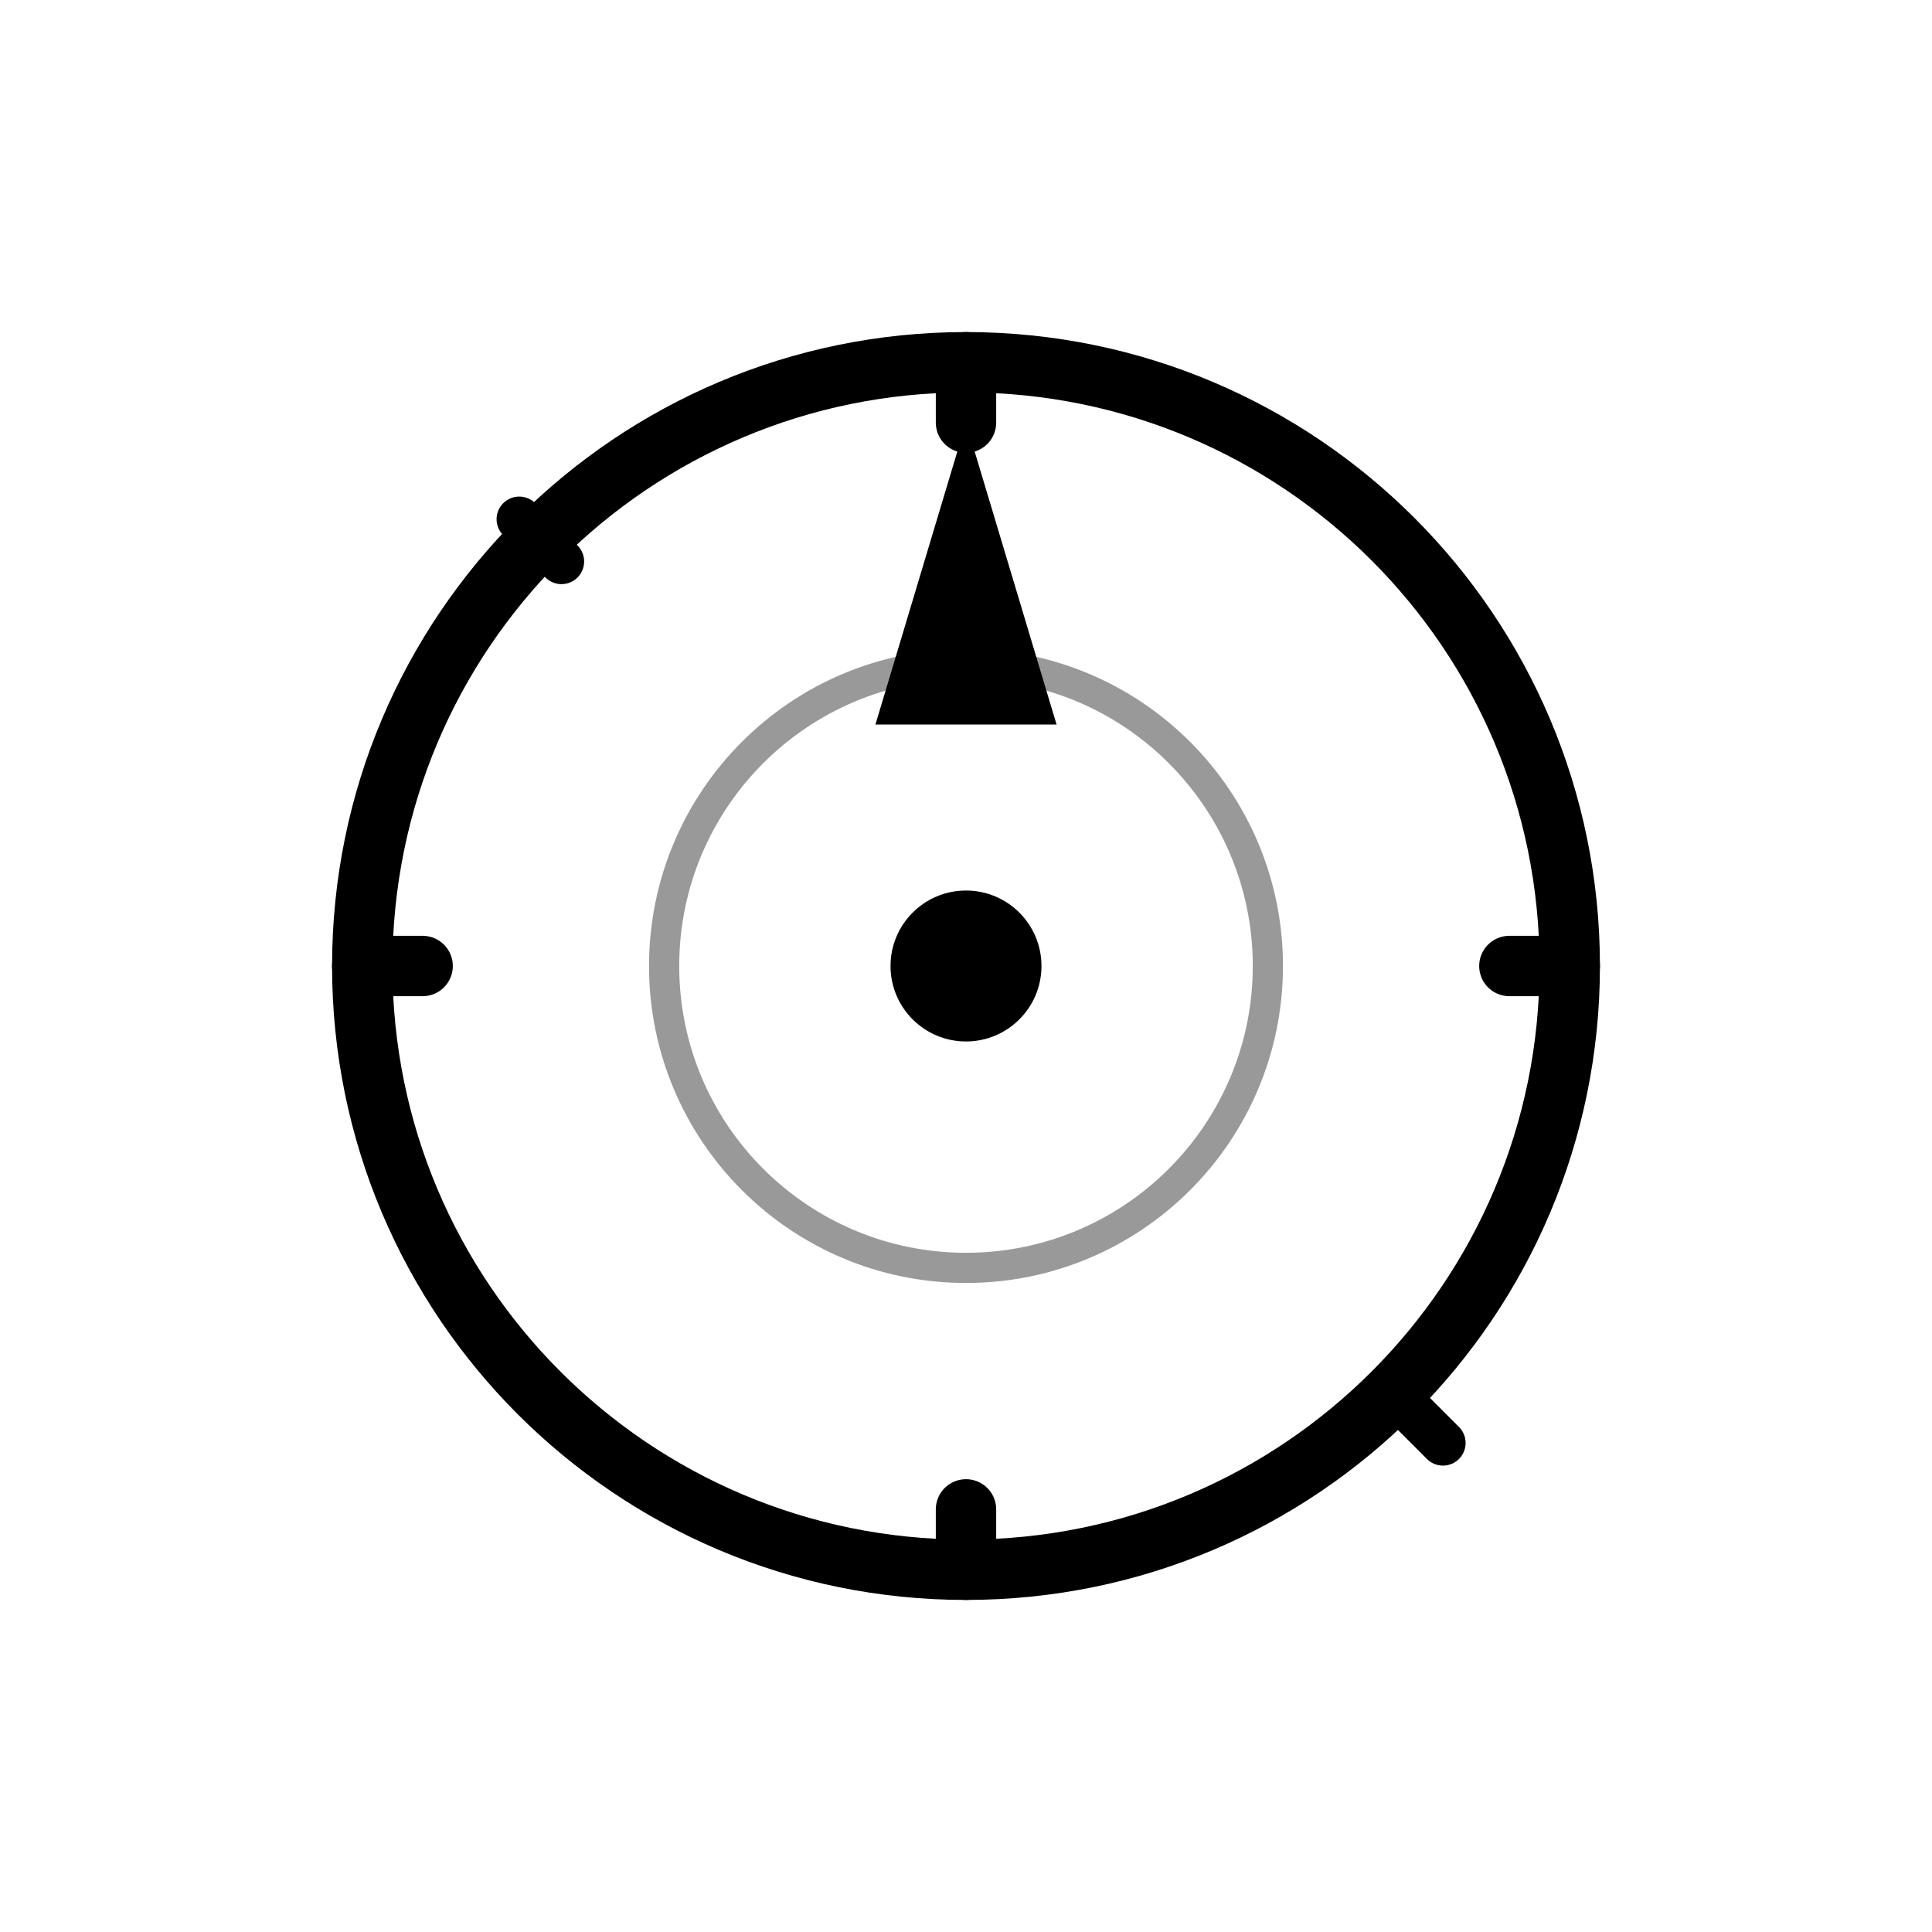
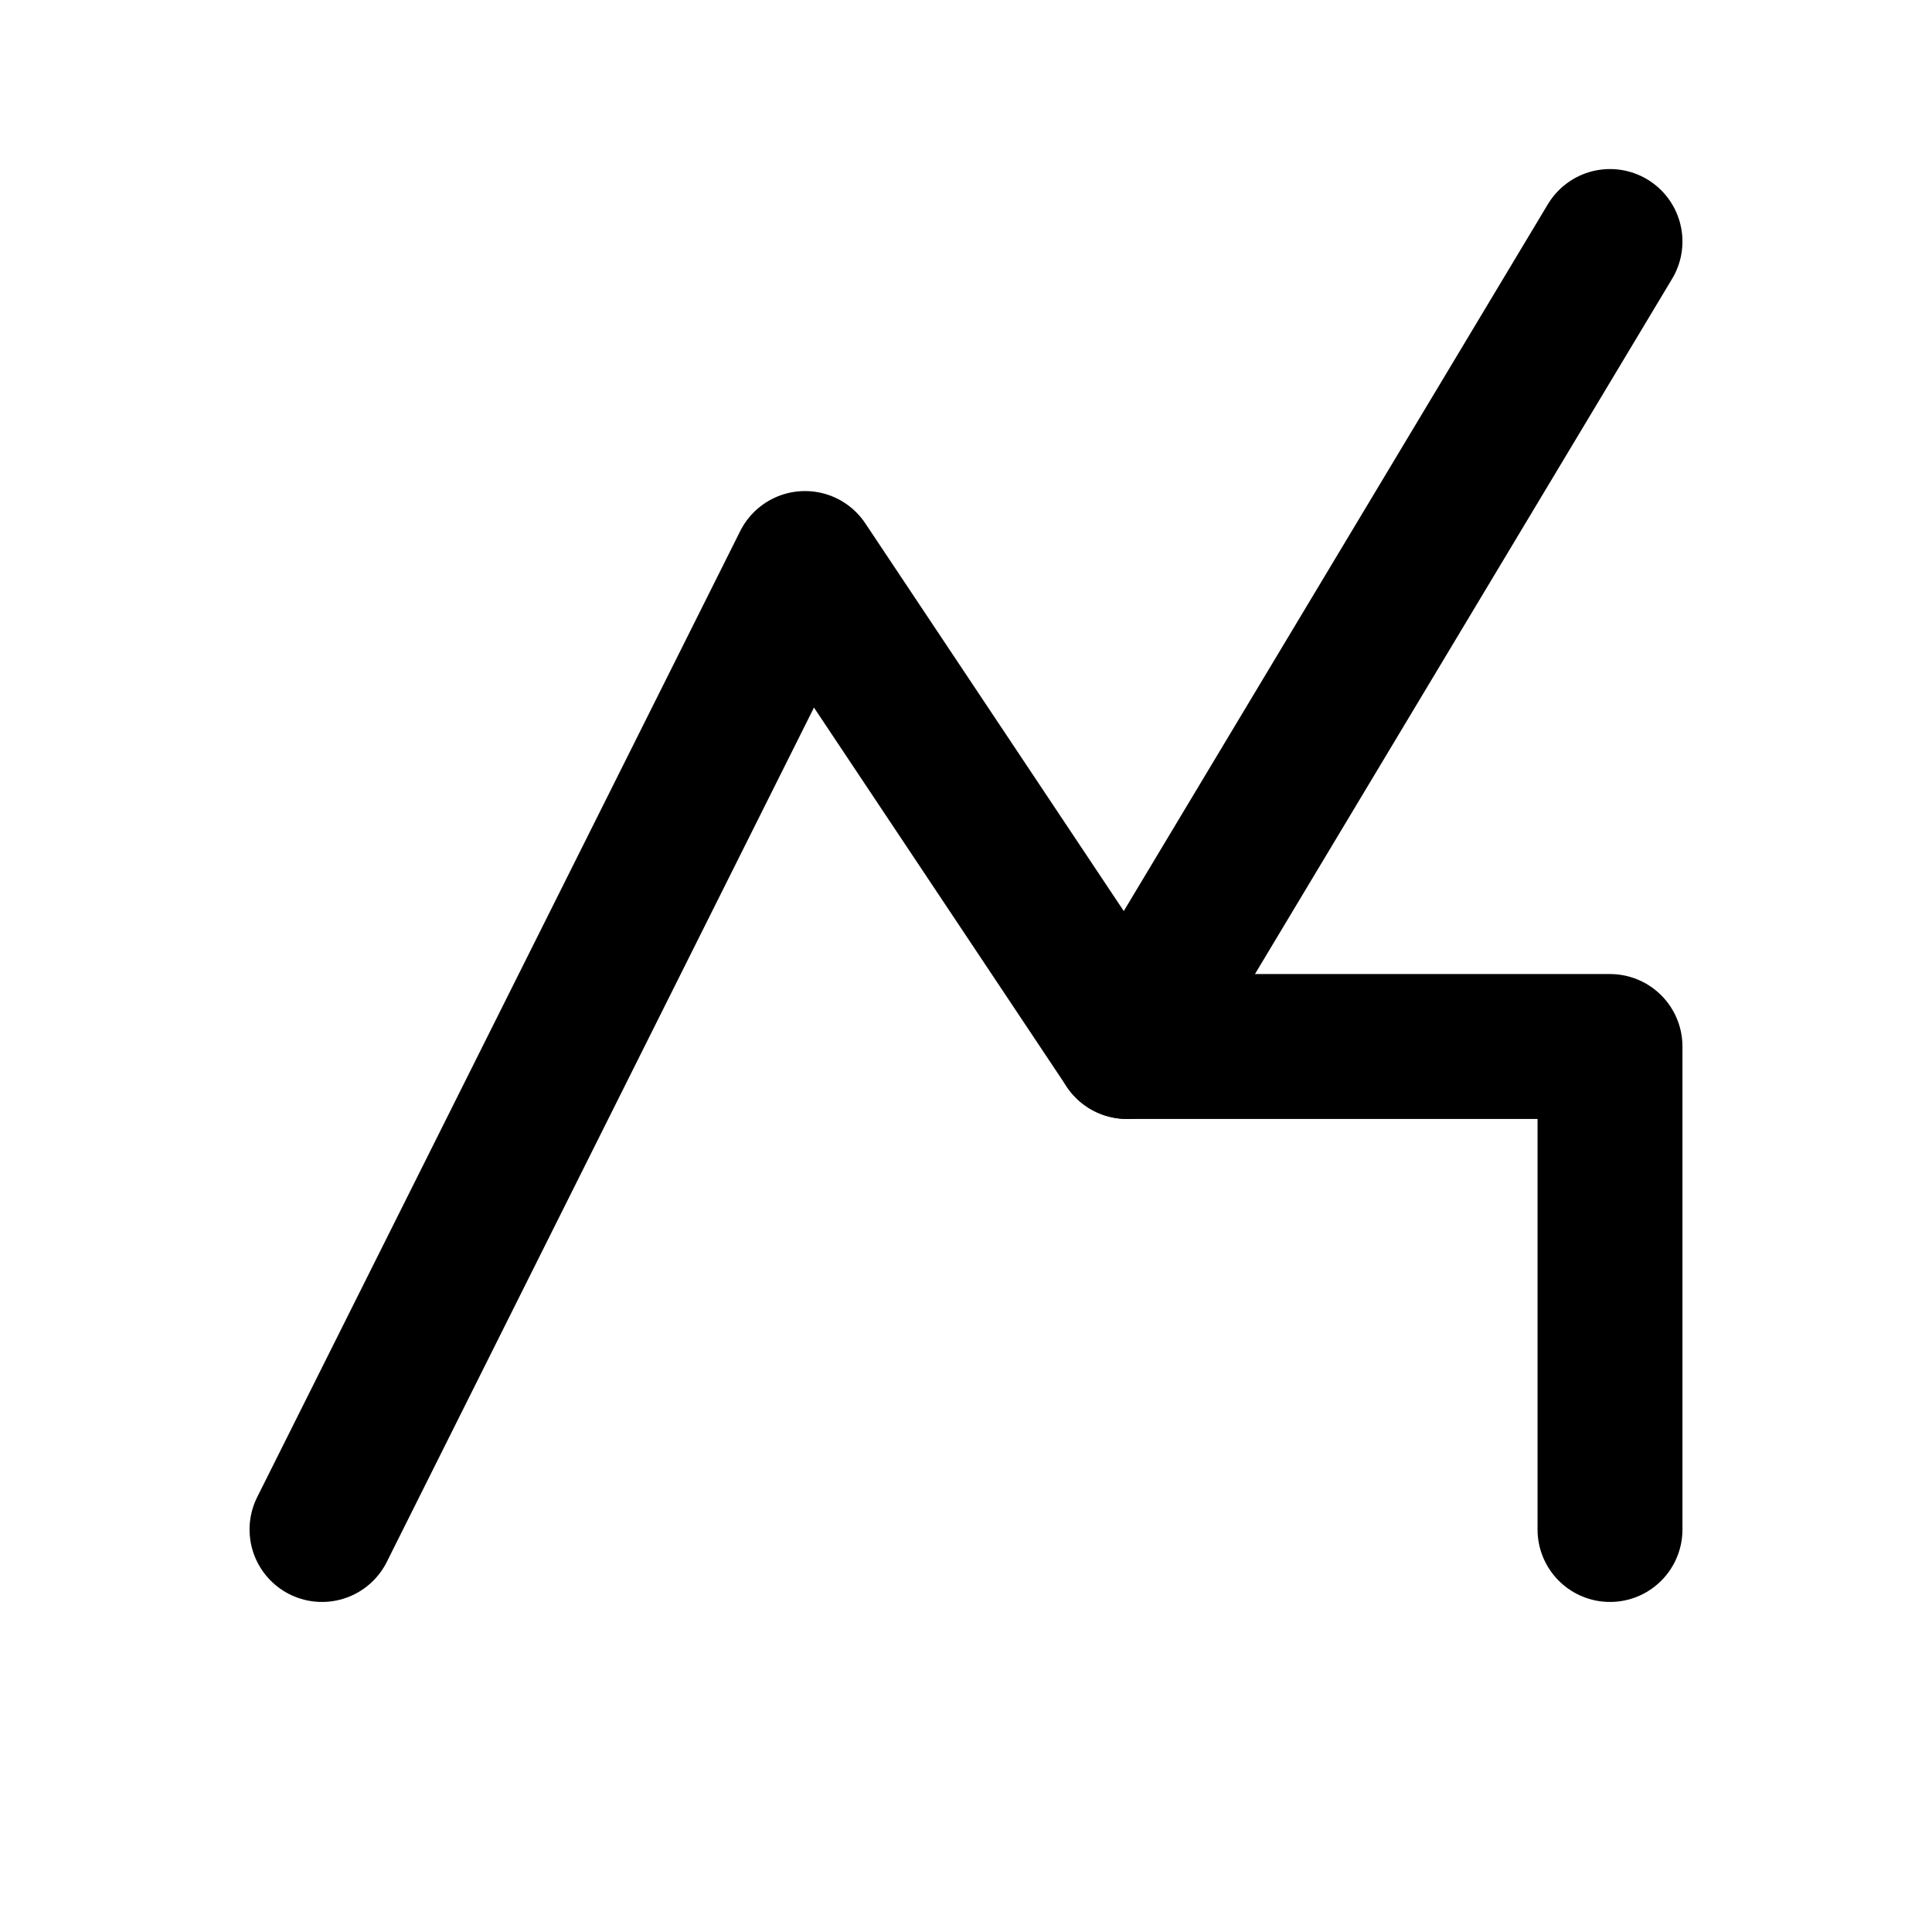
- <svg xmlns="http://www.w3.org/2000/svg" width="64" height="64" viewBox="0 0 64 64" fill="none">
-   <circle cx="32" cy="32" r="20" stroke="currentColor" stroke-width="2" fill="none" />
-   <path d="M32 12V14" stroke="currentColor" stroke-width="2" stroke-linecap="round" />
-   <path d="M32 50V52" stroke="currentColor" stroke-width="2" stroke-linecap="round" />
-   <path d="M12 32H14" stroke="currentColor" stroke-width="2" stroke-linecap="round" />
-   <path d="M50 32H52" stroke="currentColor" stroke-width="2" stroke-linecap="round" />
-   <path d="M17.2 17.2L18.6 18.6" stroke="currentColor" stroke-width="1.5" stroke-linecap="round" />
-   <path d="M46.4 46.4L47.8 47.8" stroke="currentColor" stroke-width="1.5" stroke-linecap="round" />
-   <circle cx="32" cy="32" r="2.5" fill="currentColor" />
-   <path d="M32 14L29 24H35L32 14Z" fill="currentColor" />
-   <circle cx="32" cy="32" r="10" stroke="currentColor" stroke-width="1" opacity="0.4" fill="none" />
+ <svg xmlns="http://www.w3.org/2000/svg" viewBox="0 0 24 24" fill="none" stroke="currentColor" stroke-width="1.8" stroke-linecap="round" stroke-linejoin="round">
+   <path d="M4 19 10 7l4 6 6-10" />
+   <path d="M14 13h6v6" />
</svg>
